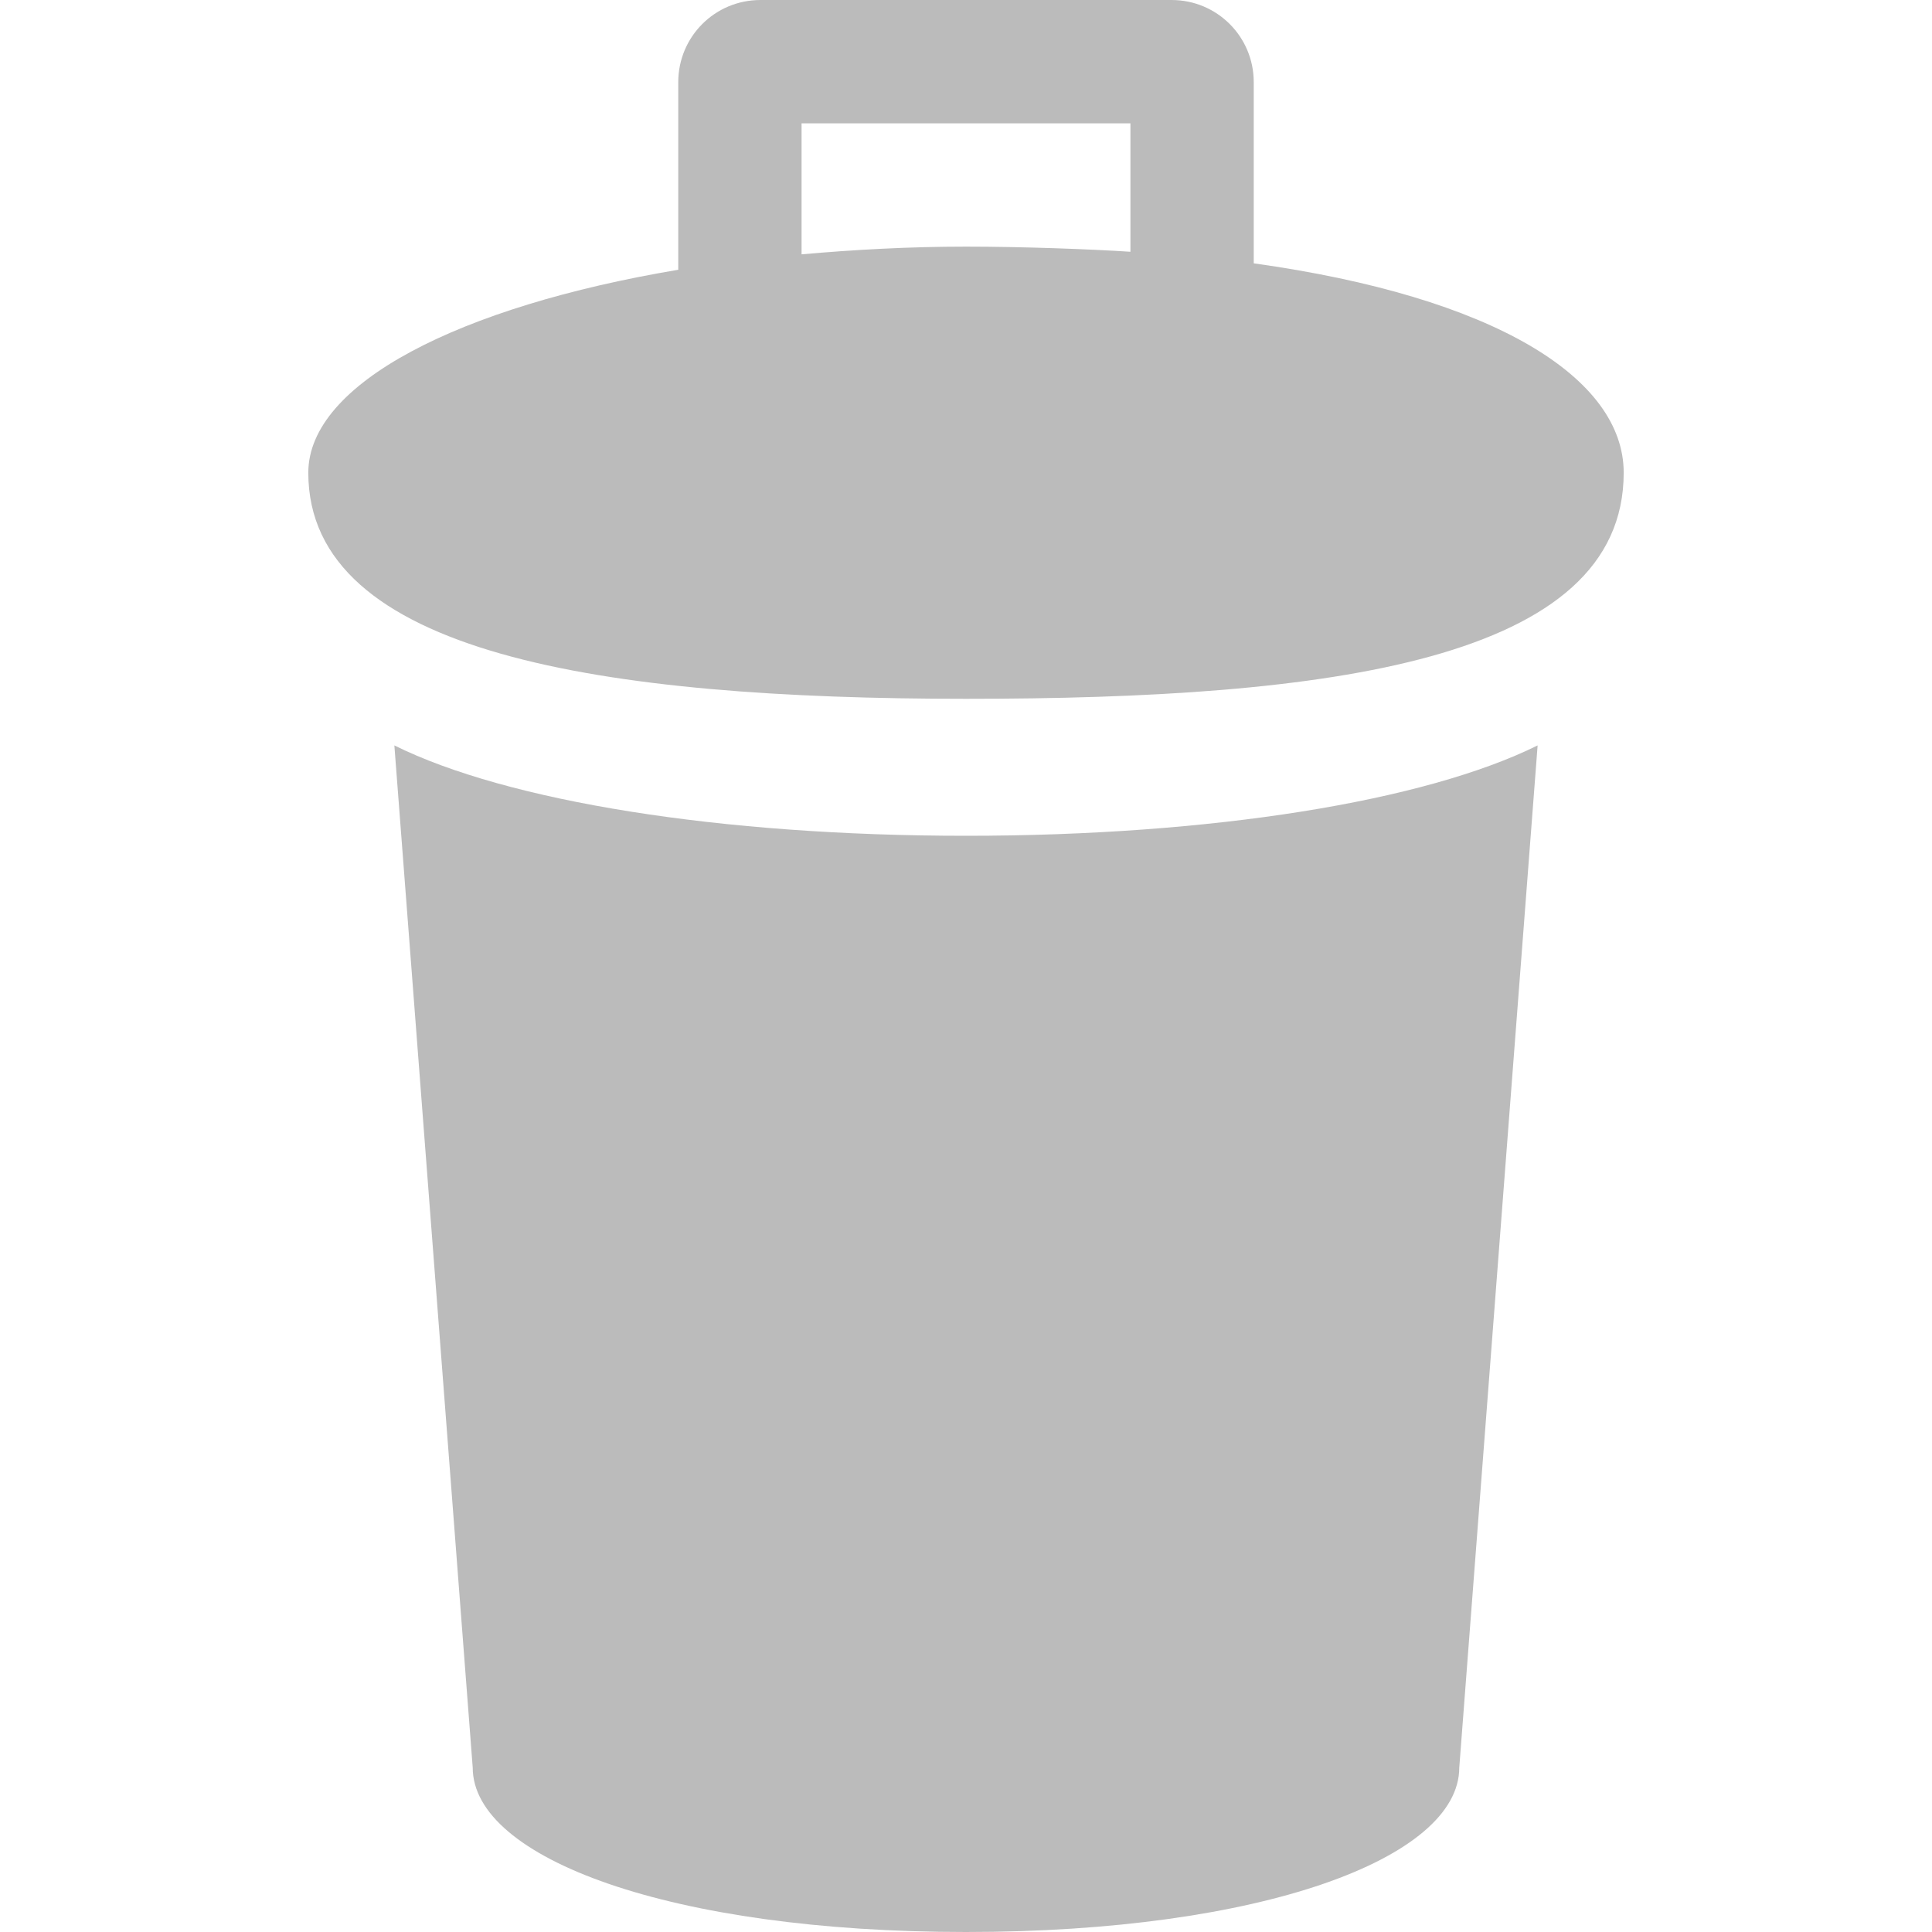
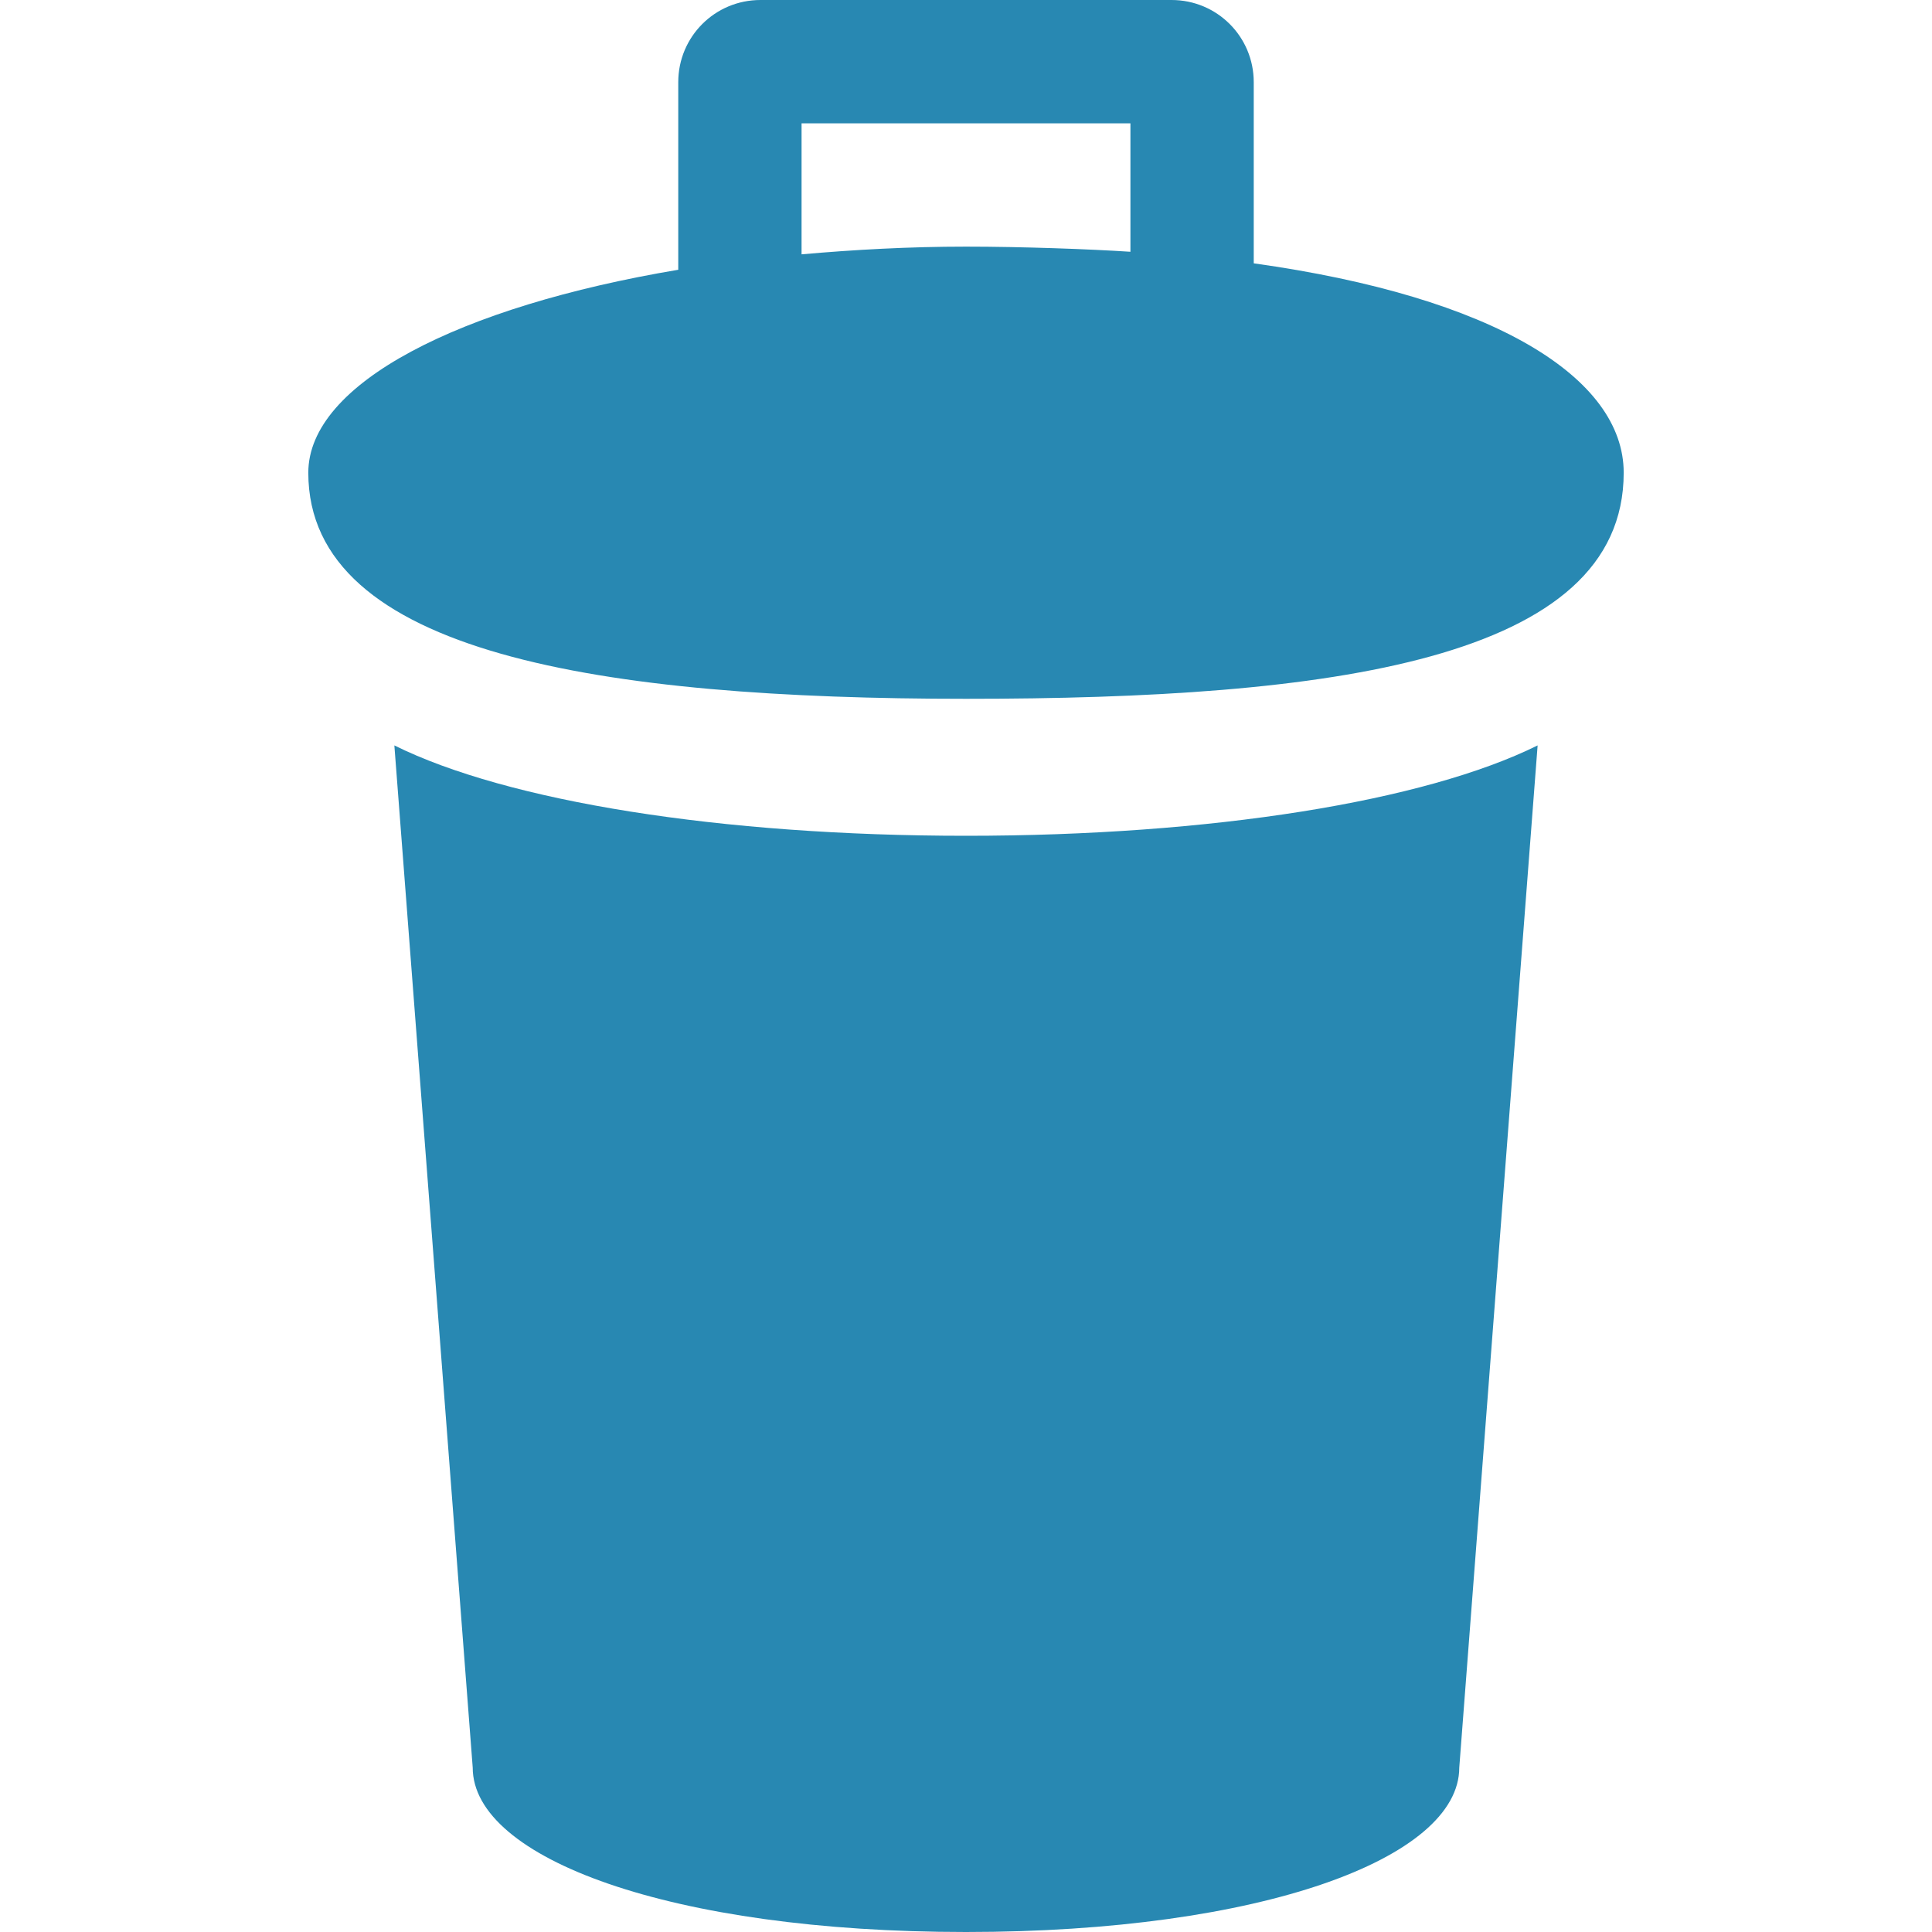
<svg xmlns="http://www.w3.org/2000/svg" version="1.1" width="250" height="250" id="svg4619">
  <defs id="defs4621" />
  <g transform="translate(275,-2086.362)" id="layer1">
-     <path d="m -176.596,2086.362 c -5.894,0 -10.638,4.745 -10.638,10.638 l 0,24.269 c -28.3,4.753 -47.872,14.707 -47.872,26.263 0,23.455 38.103,29.255 85.106,29.255 47.003,0 85.106,-4.942 85.106,-29.255 0,-12.269 -16.719,-22.748 -47.872,-27.095 l 0,-23.437 c 0,-5.894 -4.745,-10.638 -10.638,-10.638 z m 5.319,15.957 42.553,0 0,16.622 c -5.186,-0.341 -14.022,-0.665 -21.277,-0.665 -7.374,0 -14.453,0.394 -21.277,0.997 z m -52.693,80.5 10.139,132.266 c 0,11.751 25.64,21.277 63.83,21.277 38.19,0 63.83,-9.526 63.83,-21.277 l 10.139,-132.266 c -14.628,7.246 -42.224,11.693 -73.969,11.693 -31.745,0 -59.34,-4.446 -73.969,-11.693 z" id="path5394" style="fill:#bbbbbb;fill-opacity:1;fill-rule:nonzero;stroke:none;display:inline;enable-background:new" />
+     <path d="m -176.596,2086.362 c -5.894,0 -10.638,4.745 -10.638,10.638 l 0,24.269 c -28.3,4.753 -47.872,14.707 -47.872,26.263 0,23.455 38.103,29.255 85.106,29.255 47.003,0 85.106,-4.942 85.106,-29.255 0,-12.269 -16.719,-22.748 -47.872,-27.095 l 0,-23.437 c 0,-5.894 -4.745,-10.638 -10.638,-10.638 z m 5.319,15.957 42.553,0 0,16.622 c -5.186,-0.341 -14.022,-0.665 -21.277,-0.665 -7.374,0 -14.453,0.394 -21.277,0.997 z m -52.693,80.5 10.139,132.266 c 0,11.751 25.64,21.277 63.83,21.277 38.19,0 63.83,-9.526 63.83,-21.277 l 10.139,-132.266 c -14.628,7.246 -42.224,11.693 -73.969,11.693 -31.745,0 -59.34,-4.446 -73.969,-11.693 z" id="path5394" style="fill:#2888b2;fill-opacity:1;fill-rule:nonzero;stroke:none;display:inline;enable-background:new" />
  </g>
</svg>
